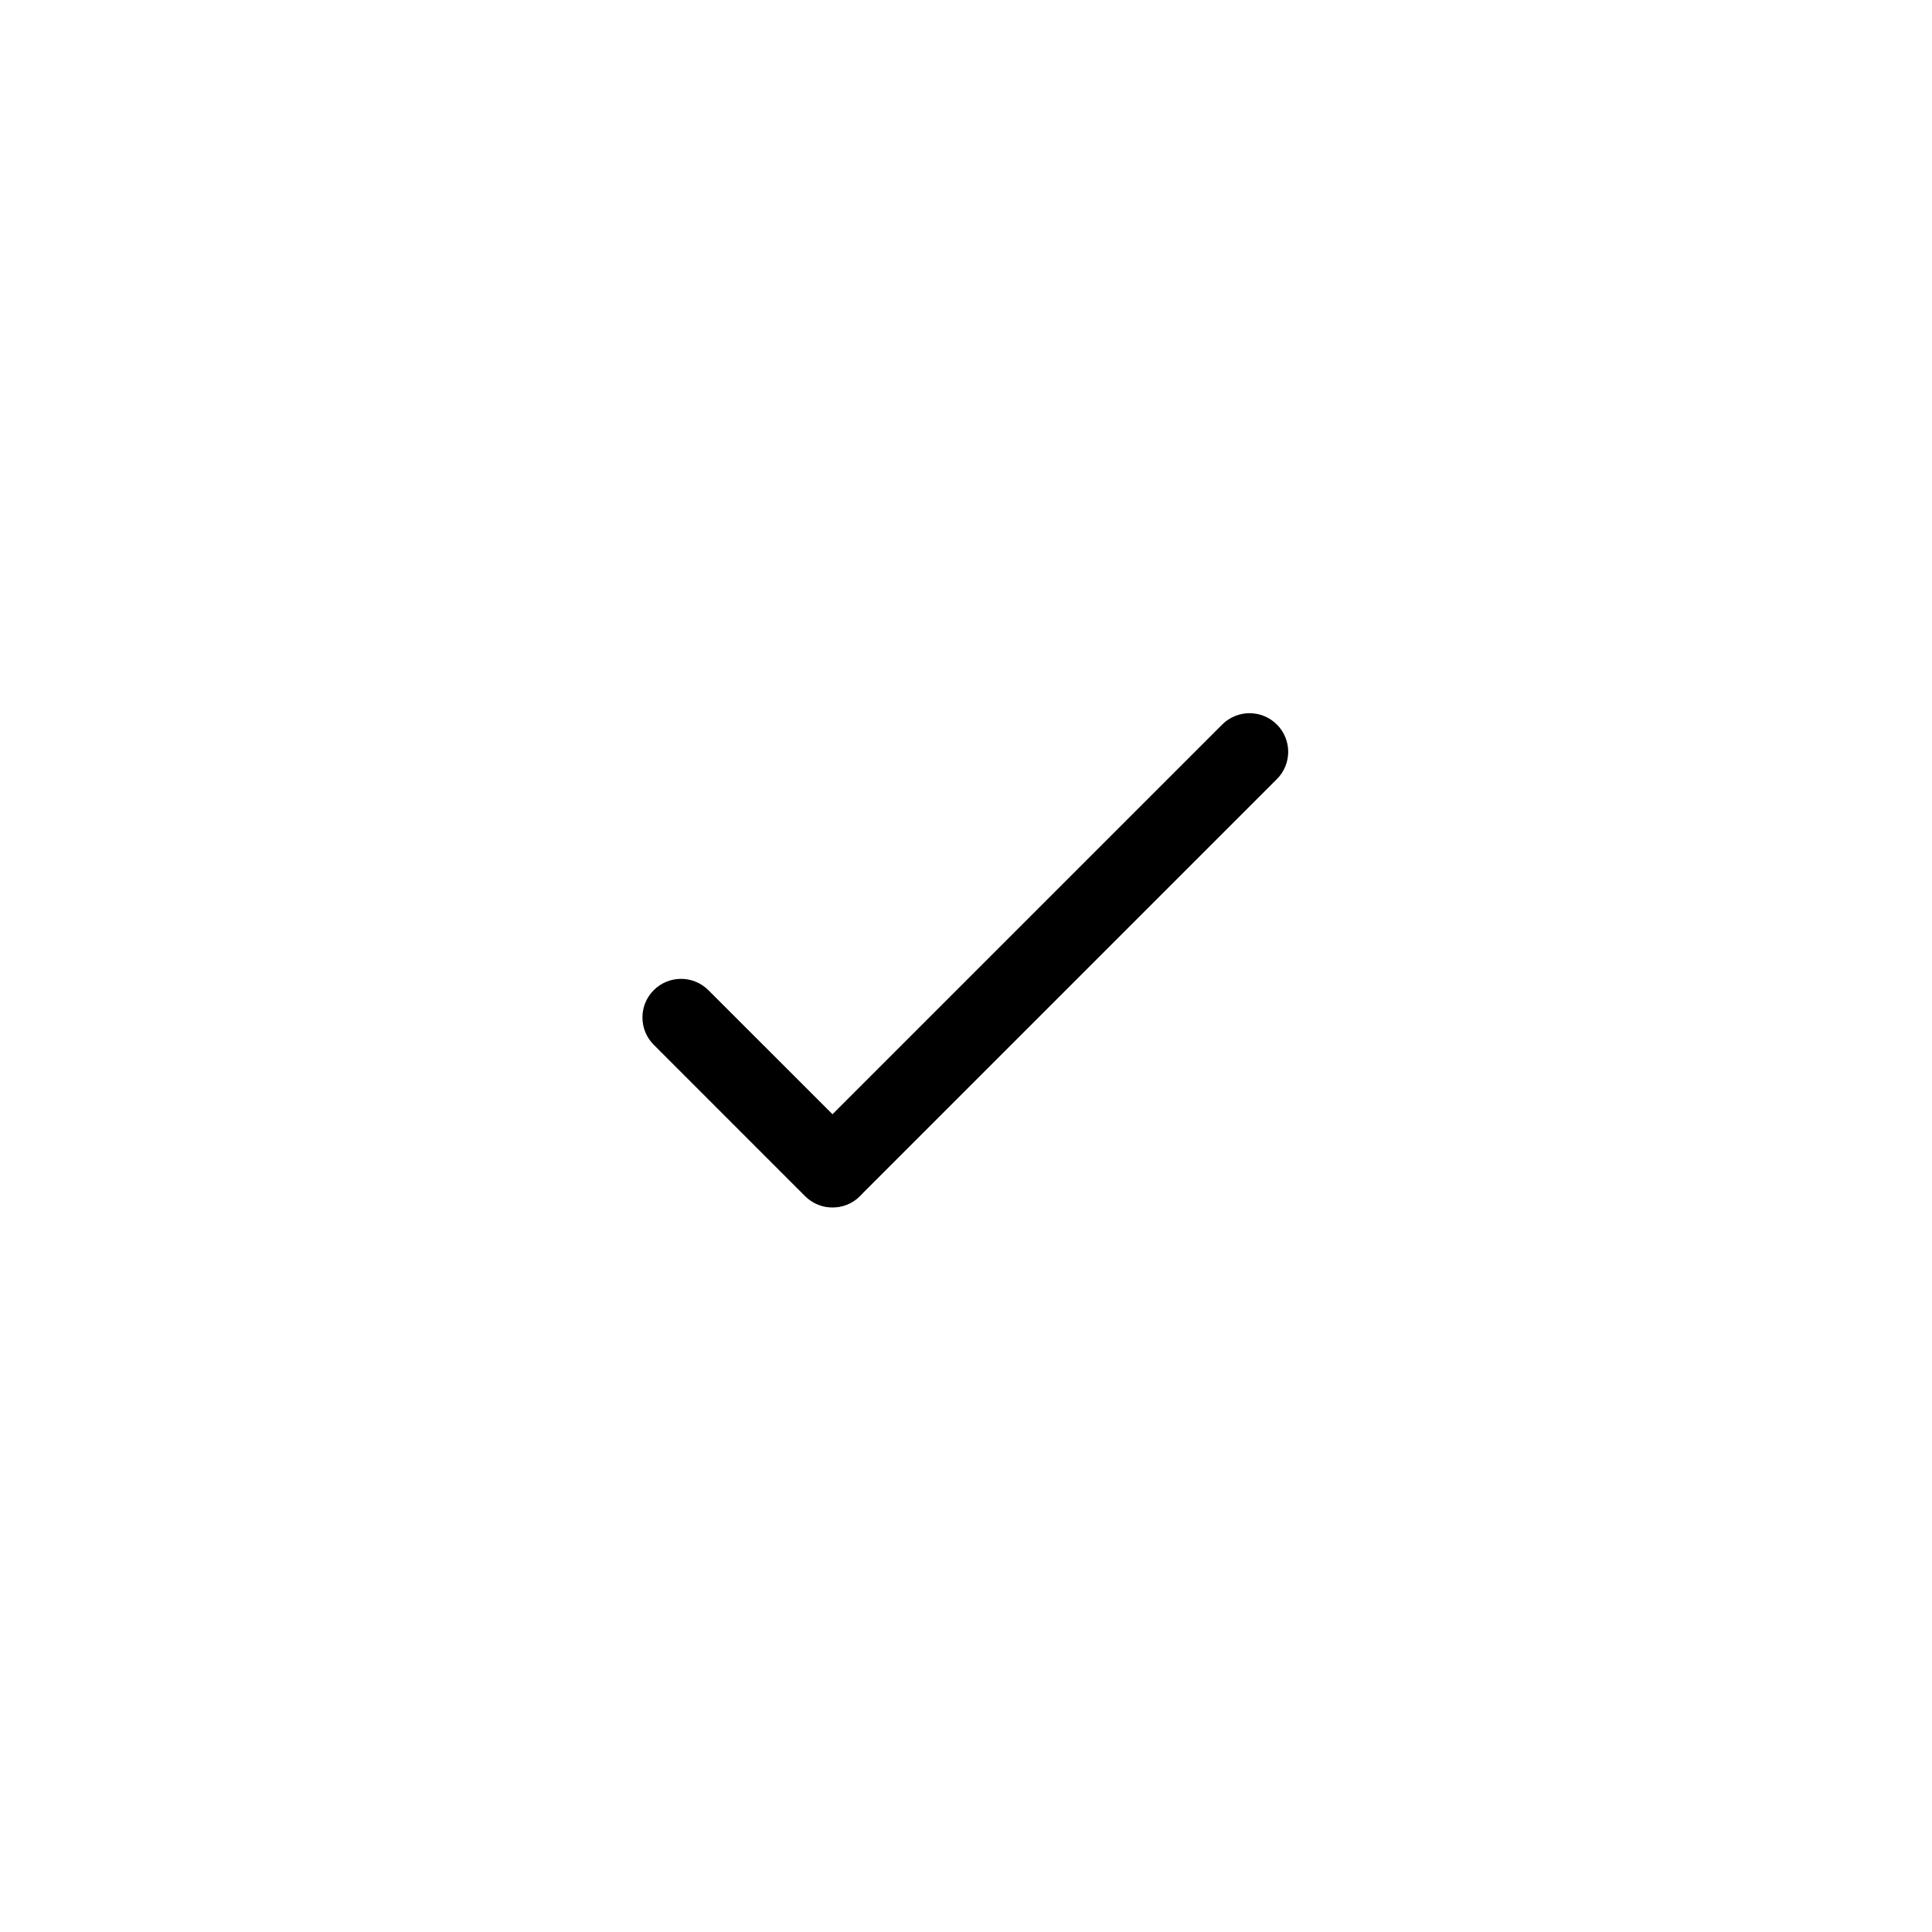
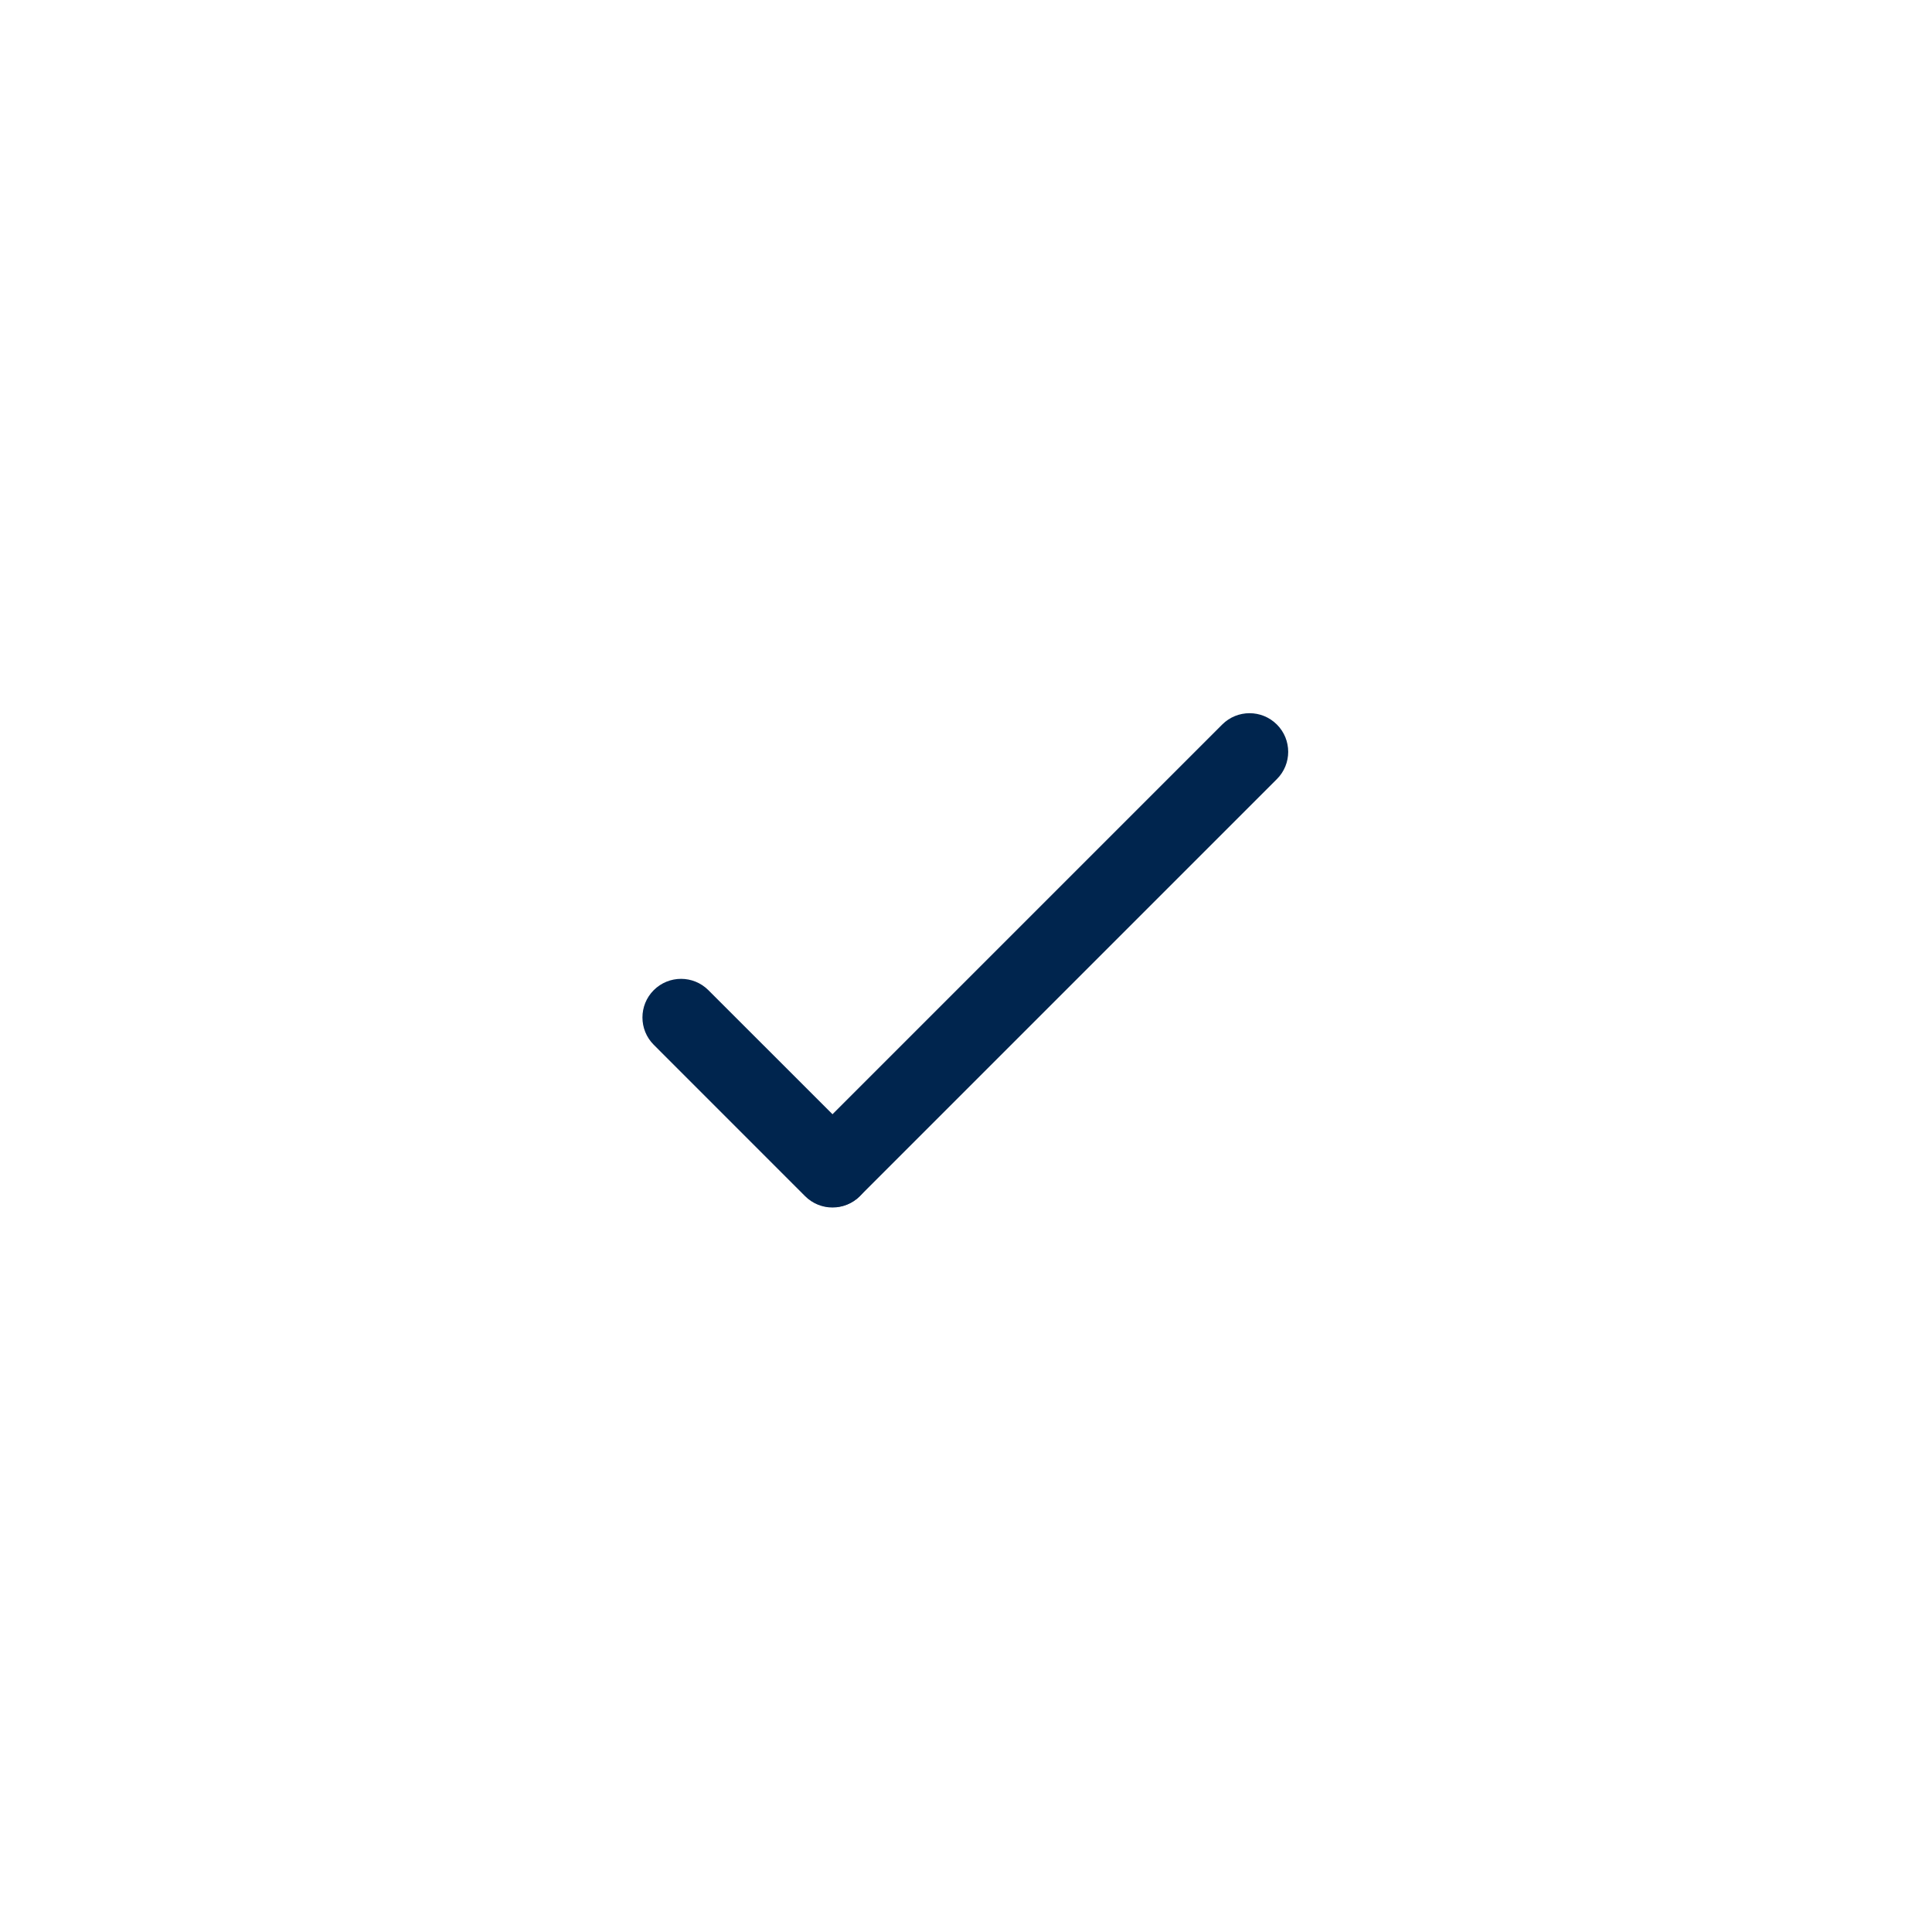
<svg xmlns="http://www.w3.org/2000/svg" width="40" height="40" viewBox="0 0 40 40" fill="none">
-   <path d="M17.809 24.758C17.497 25.071 16.99 25.071 16.678 24.758C16.365 24.446 16.365 23.939 16.678 23.627L25.305 15C25.617 14.688 26.124 14.688 26.436 15C26.749 15.312 26.749 15.819 26.436 16.131L17.809 24.758Z" fill="black" />
-   <path d="M17.801 24.766C17.488 25.078 16.982 25.078 16.669 24.766L13.535 21.631C13.223 21.319 13.223 20.812 13.535 20.5C13.848 20.188 14.354 20.188 14.666 20.5L17.801 23.634C18.113 23.947 18.113 24.453 17.801 24.766Z" fill="black" />
+   <path d="M17.809 24.758C17.497 25.071 16.99 25.071 16.678 24.758C16.365 24.446 16.365 23.939 16.678 23.627L25.305 15C25.617 14.688 26.124 14.688 26.436 15C26.749 15.312 26.749 15.819 26.436 16.131L17.809 24.758Z" fill="#00254E" />
+   <path d="M17.801 24.766C17.488 25.078 16.982 25.078 16.669 24.766L13.535 21.631C13.223 21.319 13.223 20.812 13.535 20.5C13.848 20.188 14.354 20.188 14.666 20.5L17.801 23.634C18.113 23.947 18.113 24.453 17.801 24.766Z" fill="#00254E" />
</svg>
